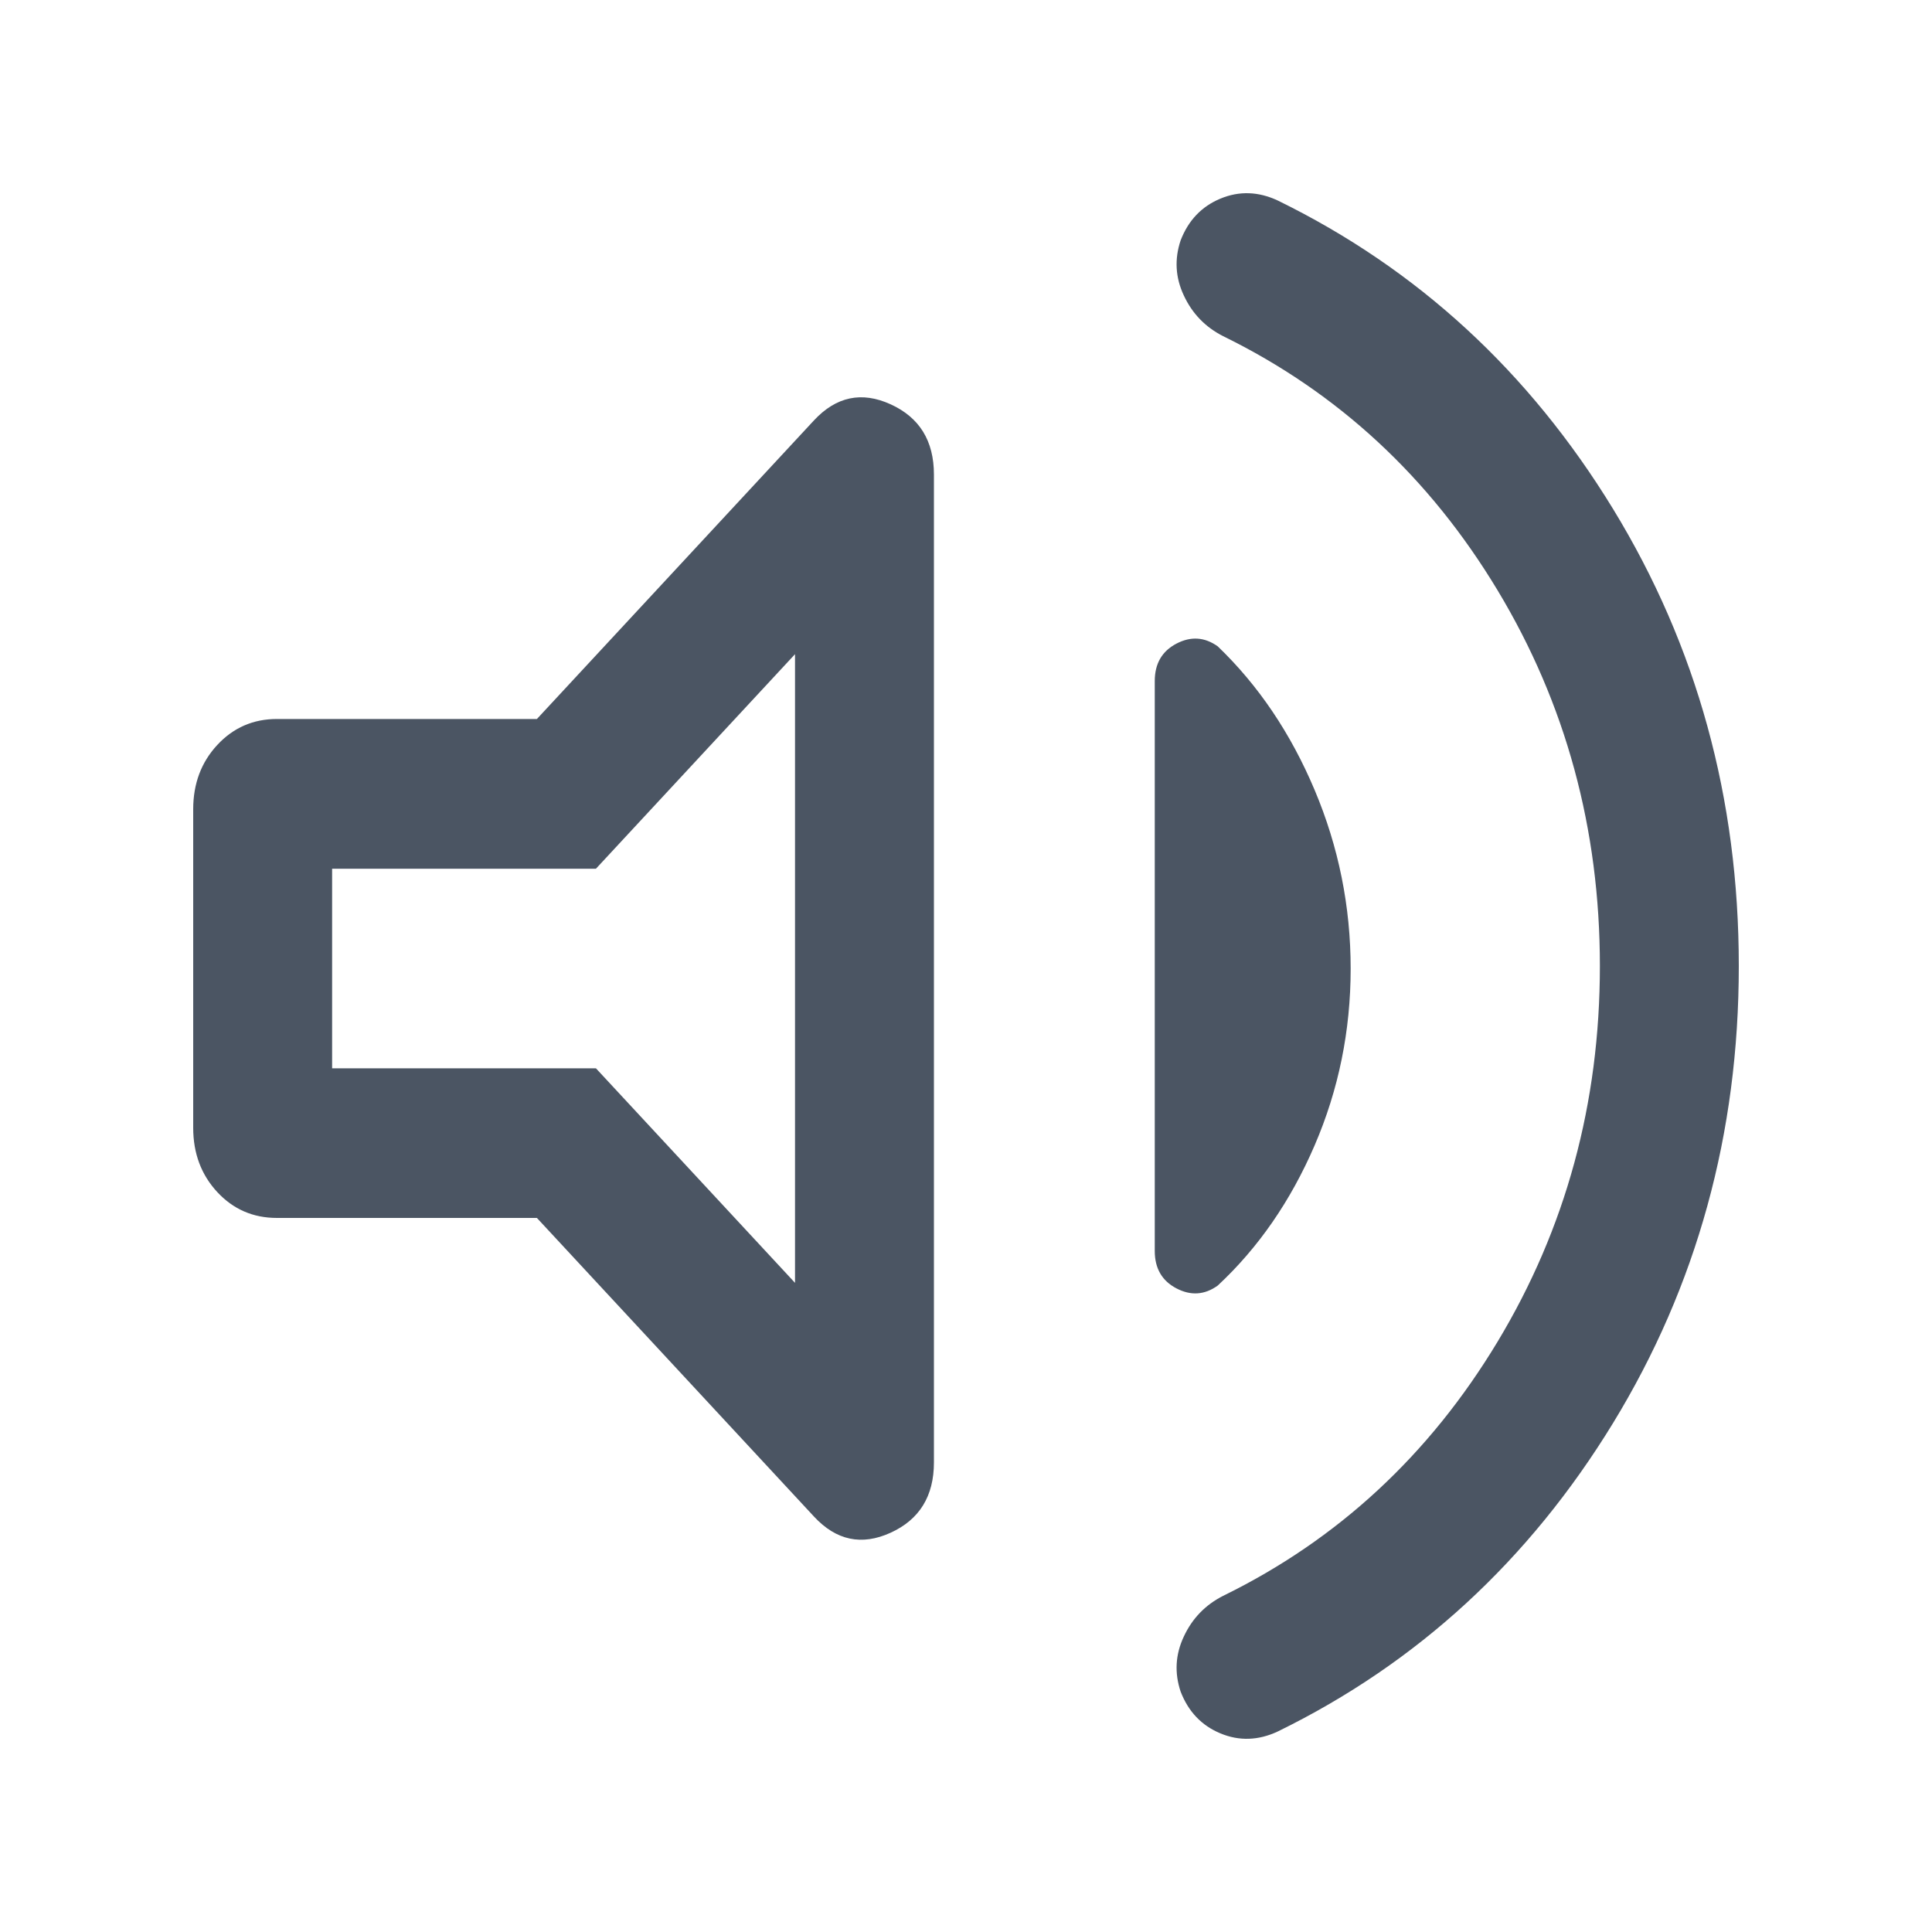
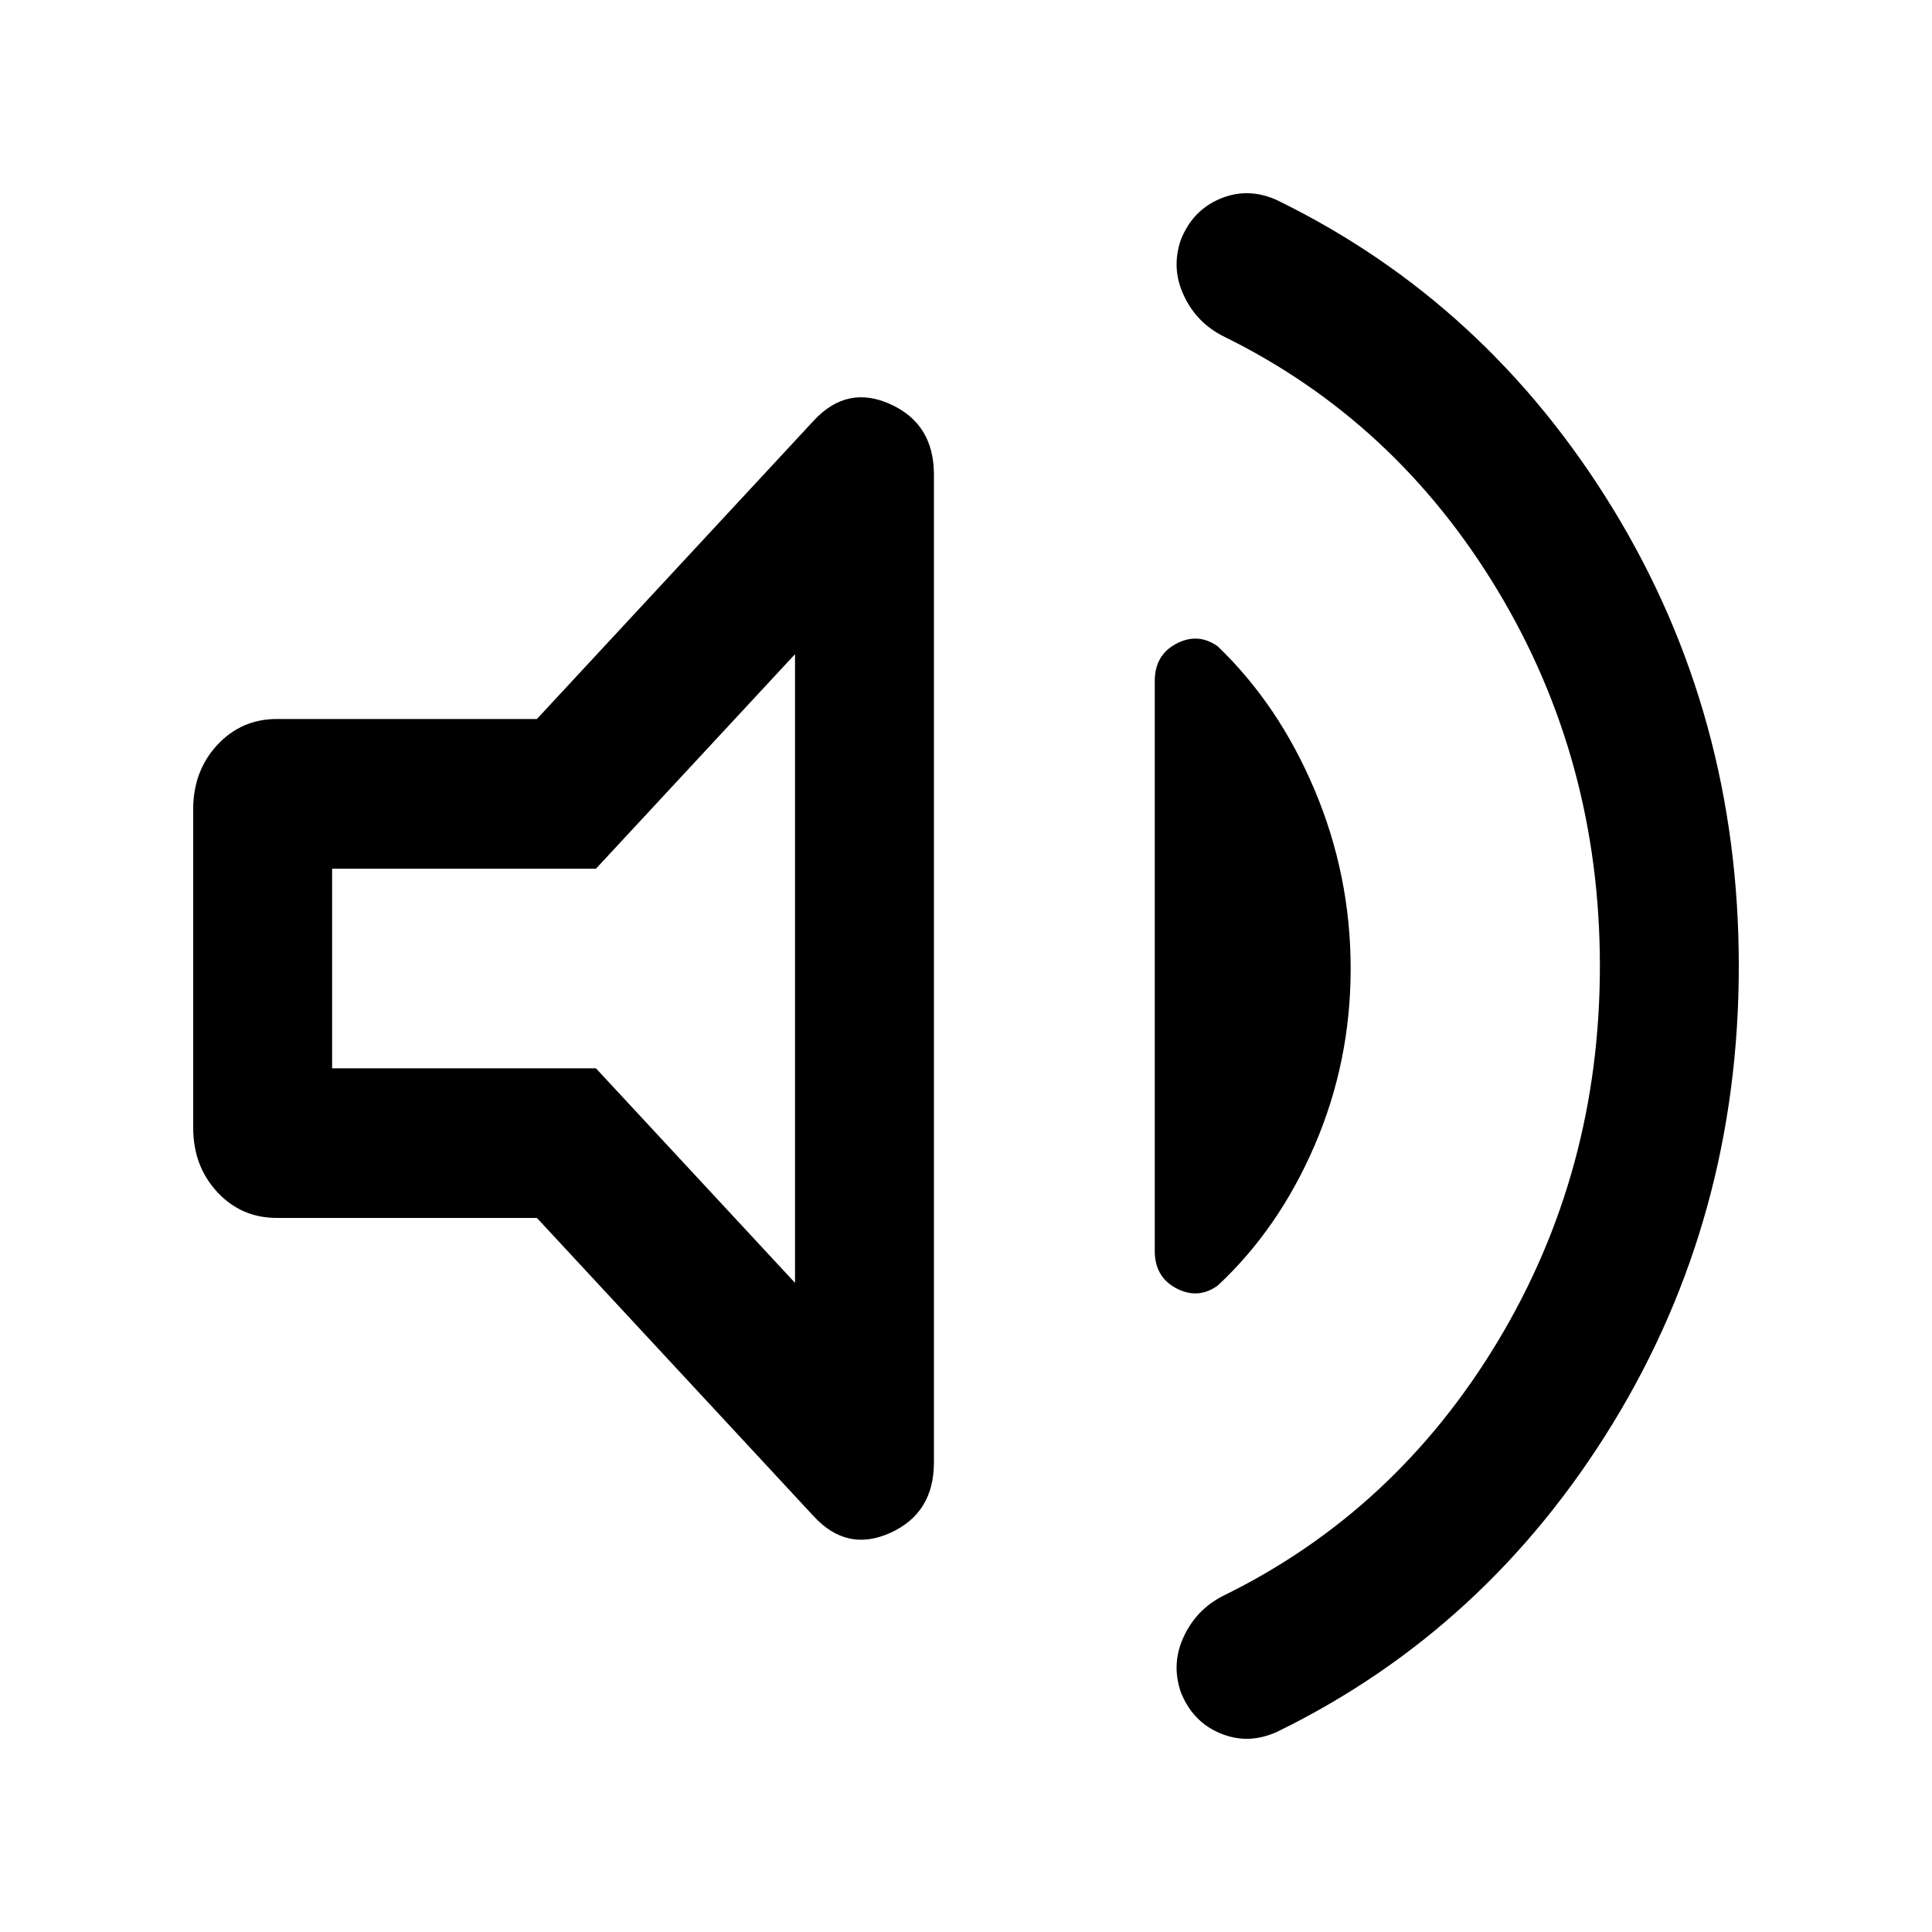
<svg xmlns="http://www.w3.org/2000/svg" width="20" height="20" viewBox="0 0 20 20" fill="none">
  <mask id="mask0_3004_59172" style="mask-type:alpha" maskUnits="userSpaceOnUse" x="0" y="0" width="20" height="20">
    <rect width="20" height="20" fill="#D9D9D9" />
  </mask>
  <g mask="url(#mask0_3004_59172)">
-     <path d="M16.562 10C16.562 8.58 16.209 7.283 15.503 6.111C14.797 4.939 13.85 4.062 12.662 3.48C12.477 3.386 12.342 3.246 12.255 3.059C12.167 2.872 12.157 2.682 12.222 2.488C12.302 2.281 12.439 2.137 12.634 2.056C12.829 1.975 13.027 1.982 13.228 2.076C14.673 2.783 15.829 3.847 16.698 5.268C17.566 6.689 18 8.266 18 10C18 11.733 17.566 13.311 16.698 14.732C15.829 16.153 14.673 17.217 13.228 17.924C13.027 18.018 12.829 18.025 12.634 17.944C12.439 17.863 12.302 17.719 12.222 17.512C12.157 17.318 12.167 17.128 12.255 16.941C12.342 16.754 12.477 16.614 12.662 16.52C13.85 15.938 14.797 15.061 15.503 13.889C16.209 12.717 16.562 11.42 16.562 10ZM5.558 12.608H2.866C2.621 12.608 2.415 12.519 2.249 12.34C2.083 12.161 2 11.939 2 11.675V8.377C2 8.113 2.083 7.891 2.249 7.712C2.415 7.533 2.621 7.443 2.866 7.443H5.558L8.426 4.352C8.656 4.105 8.92 4.049 9.219 4.185C9.518 4.321 9.668 4.563 9.668 4.913V15.139C9.668 15.488 9.518 15.731 9.219 15.867C8.92 16.003 8.656 15.947 8.426 15.699L5.558 12.608ZM13.982 10.027C13.982 10.671 13.857 11.281 13.609 11.857C13.361 12.432 13.027 12.916 12.606 13.308C12.47 13.406 12.327 13.415 12.178 13.337C12.029 13.259 11.954 13.13 11.954 12.95V7.05C11.954 6.87 12.029 6.741 12.178 6.663C12.327 6.585 12.47 6.594 12.606 6.691C13.027 7.095 13.361 7.59 13.609 8.178C13.857 8.766 13.982 9.383 13.982 10.027ZM8.23 6.772L6.169 8.993H3.438V11.059H6.169L8.23 13.28V6.772Z" fill="#4B5563" />
+     <path d="M16.562 10C16.562 8.58 16.209 7.283 15.503 6.111C14.797 4.939 13.85 4.062 12.662 3.48C12.477 3.386 12.342 3.246 12.255 3.059C12.167 2.872 12.157 2.682 12.222 2.488C12.302 2.281 12.439 2.137 12.634 2.056C12.829 1.975 13.027 1.982 13.228 2.076C14.673 2.783 15.829 3.847 16.698 5.268C17.566 6.689 18 8.266 18 10C18 11.733 17.566 13.311 16.698 14.732C15.829 16.153 14.673 17.217 13.228 17.924C13.027 18.018 12.829 18.025 12.634 17.944C12.439 17.863 12.302 17.719 12.222 17.512C12.157 17.318 12.167 17.128 12.255 16.941C12.342 16.754 12.477 16.614 12.662 16.52C13.85 15.938 14.797 15.061 15.503 13.889C16.209 12.717 16.562 11.42 16.562 10ZM5.558 12.608H2.866C2.621 12.608 2.415 12.519 2.249 12.34C2.083 12.161 2 11.939 2 11.675V8.377C2 8.113 2.083 7.891 2.249 7.712C2.415 7.533 2.621 7.443 2.866 7.443H5.558L8.426 4.352C8.656 4.105 8.92 4.049 9.219 4.185C9.518 4.321 9.668 4.563 9.668 4.913V15.139C9.668 15.488 9.518 15.731 9.219 15.867C8.92 16.003 8.656 15.947 8.426 15.699L5.558 12.608ZM13.982 10.027C13.982 10.671 13.857 11.281 13.609 11.857C13.361 12.432 13.027 12.916 12.606 13.308C12.47 13.406 12.327 13.415 12.178 13.337C12.029 13.259 11.954 13.13 11.954 12.95V7.05C11.954 6.87 12.029 6.741 12.178 6.663C12.327 6.585 12.47 6.594 12.606 6.691C13.027 7.095 13.361 7.59 13.609 8.178C13.857 8.766 13.982 9.383 13.982 10.027ZM8.23 6.772L6.169 8.993H3.438V11.059H6.169L8.23 13.28V6.772Z" fill="currentColor" />
  </g>
</svg>
